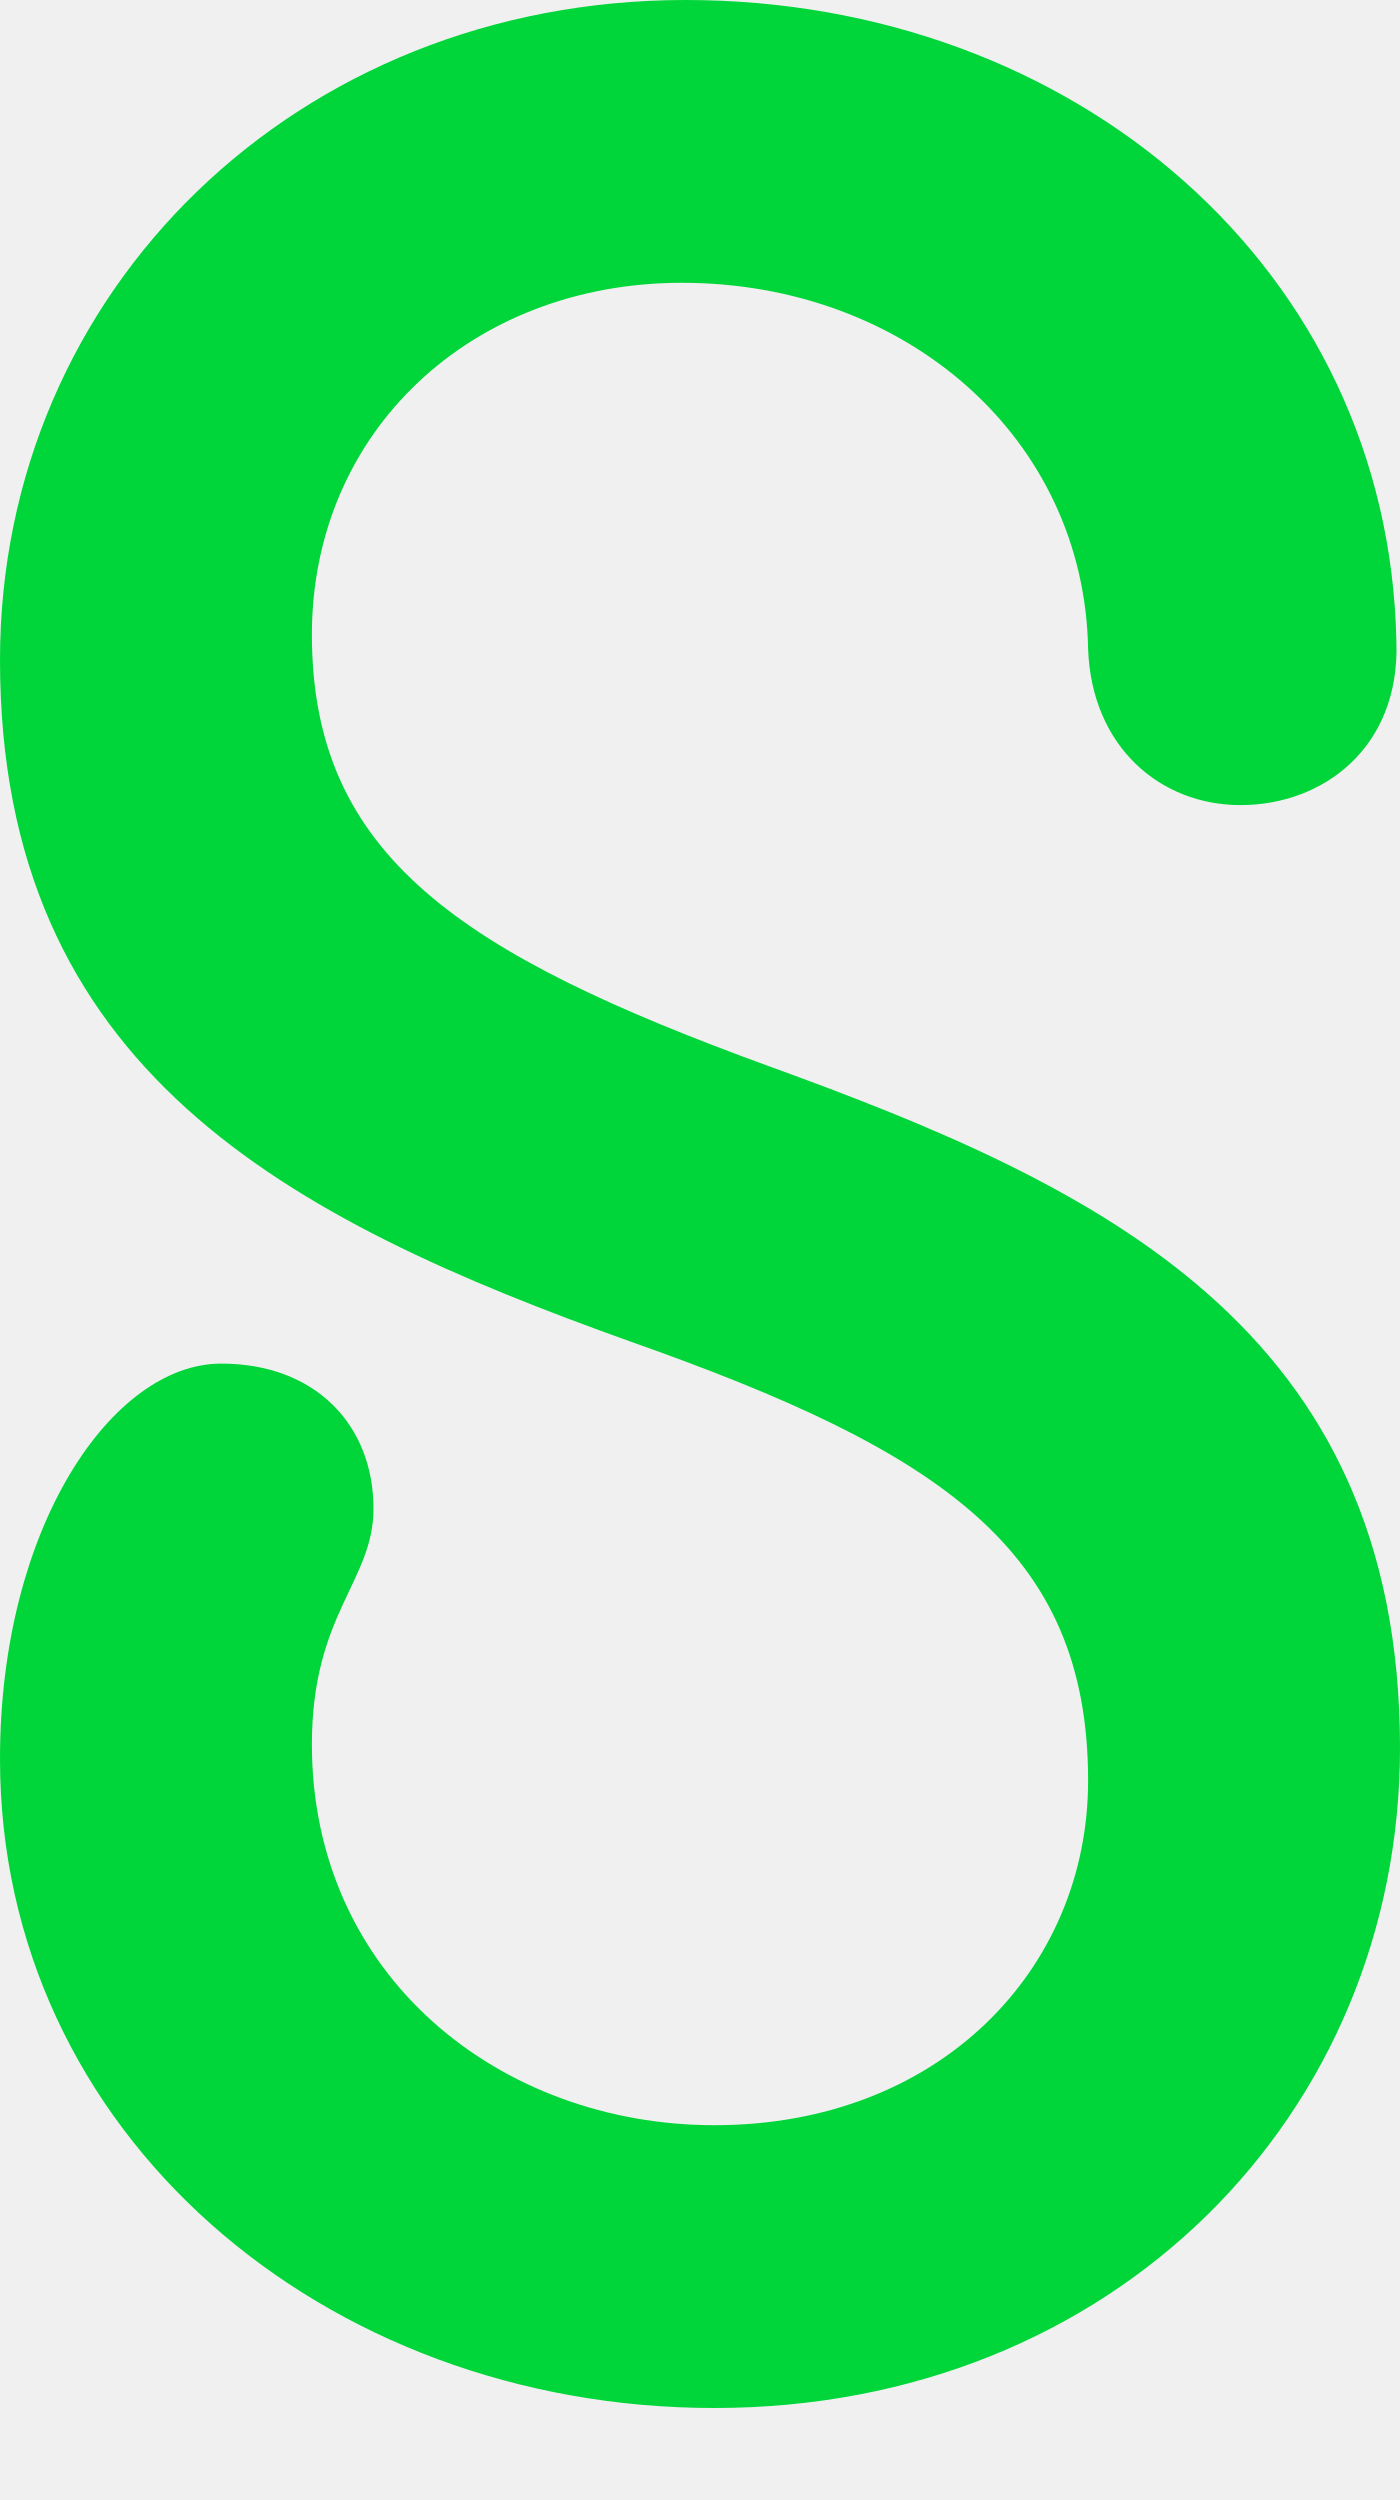
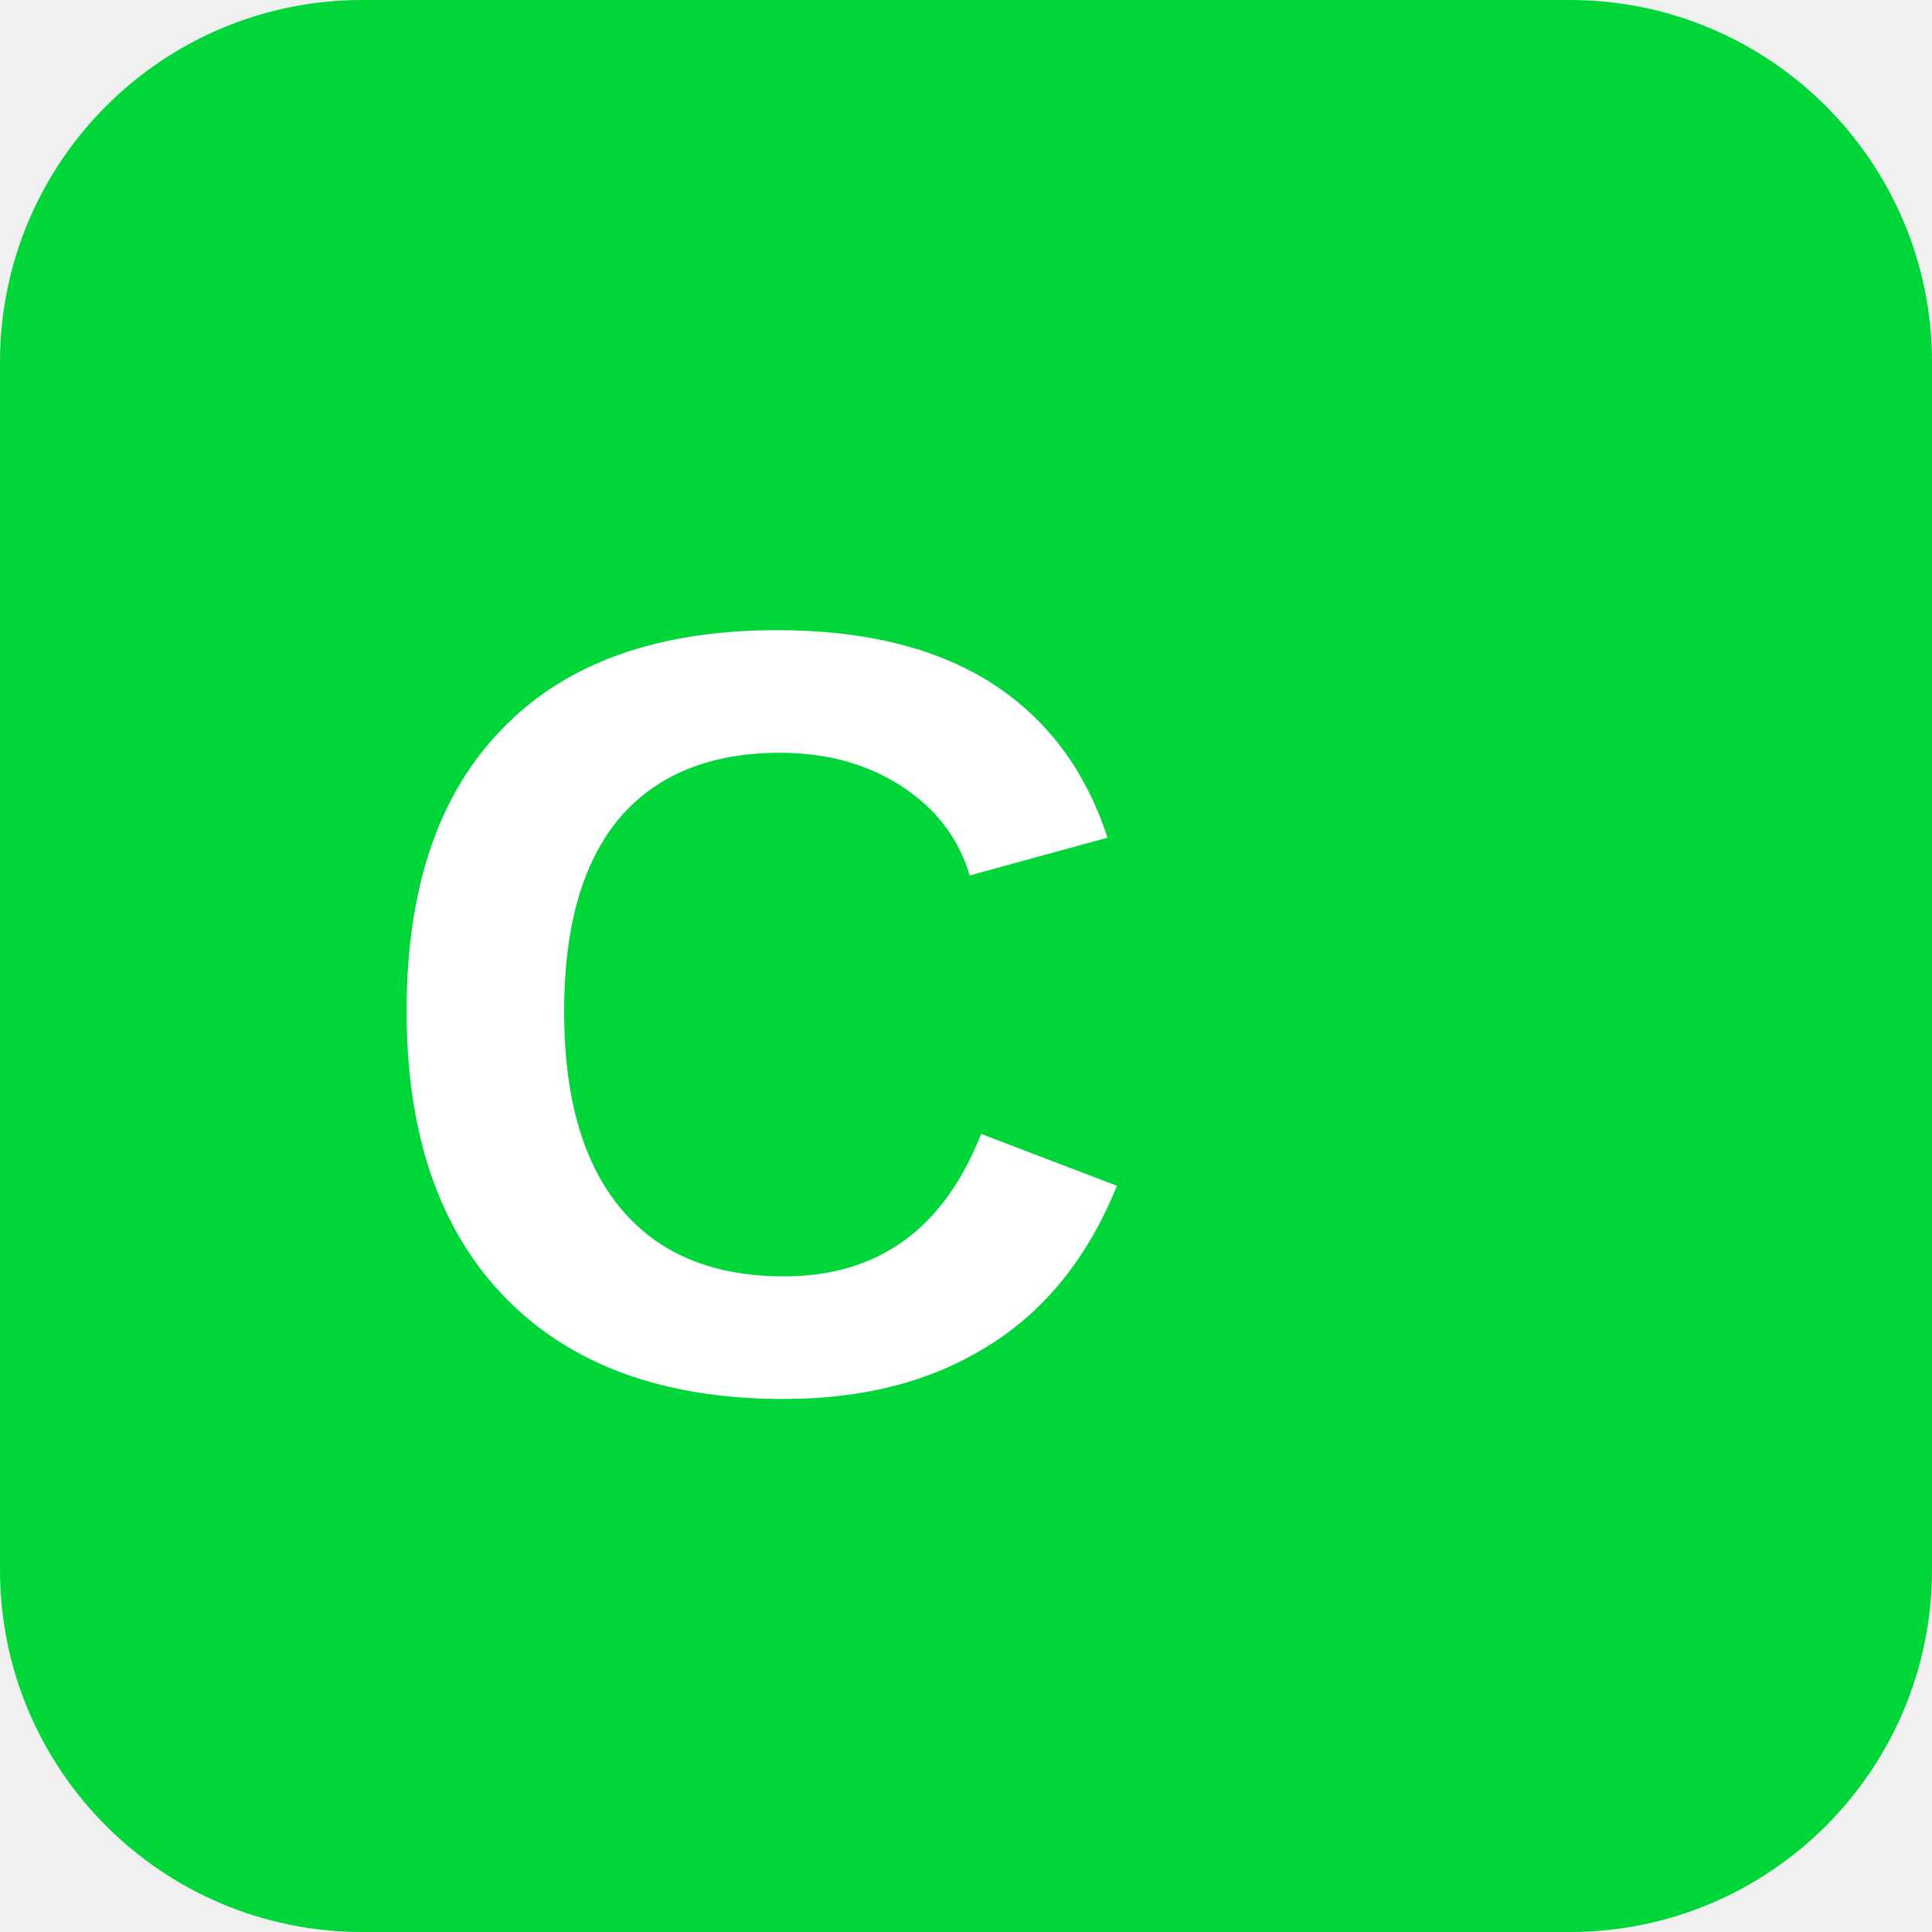
- <svg xmlns="http://www.w3.org/2000/svg" width="14" height="25" viewBox="0 0 14 25" fill="none">
-   <path d="M6.855 0C10.735 0 13.891 2.684 13.964 6.419C14 7.47 13.238 8.051 12.404 8.051C11.606 8.051 10.917 7.471 10.881 6.491C10.845 4.388 9.068 2.828 6.818 2.828C4.714 2.828 3.119 4.315 3.119 6.346C3.119 8.558 4.606 9.538 7.689 10.662C10.989 11.859 14 13.273 14 17.48C14 21.143 11.134 24.08 7.145 24.08C3.228 24.081 0 21.325 0 17.589C0 15.268 1.124 13.636 2.212 13.636C3.156 13.636 3.735 14.252 3.735 15.087C3.735 15.812 3.119 16.138 3.119 17.444C3.119 19.765 5.005 21.252 7.145 21.252C9.394 21.252 10.881 19.692 10.881 17.807C10.881 15.486 9.394 14.507 6.311 13.418C2.866 12.186 0 10.698 0 6.6C0 2.902 2.974 0 6.855 0Z" fill="#00D639" />
+ <svg xmlns="http://www.w3.org/2000/svg" viewBox="0 0 32 32" width="32" height="32">
+   <rect width="32" height="32" rx="6" fill="#00D639" />
+   <text x="6" y="23" font-family="Arial, Helvetica, sans-serif" font-weight="700" font-size="18" fill="#fff">C</text>
</svg>
